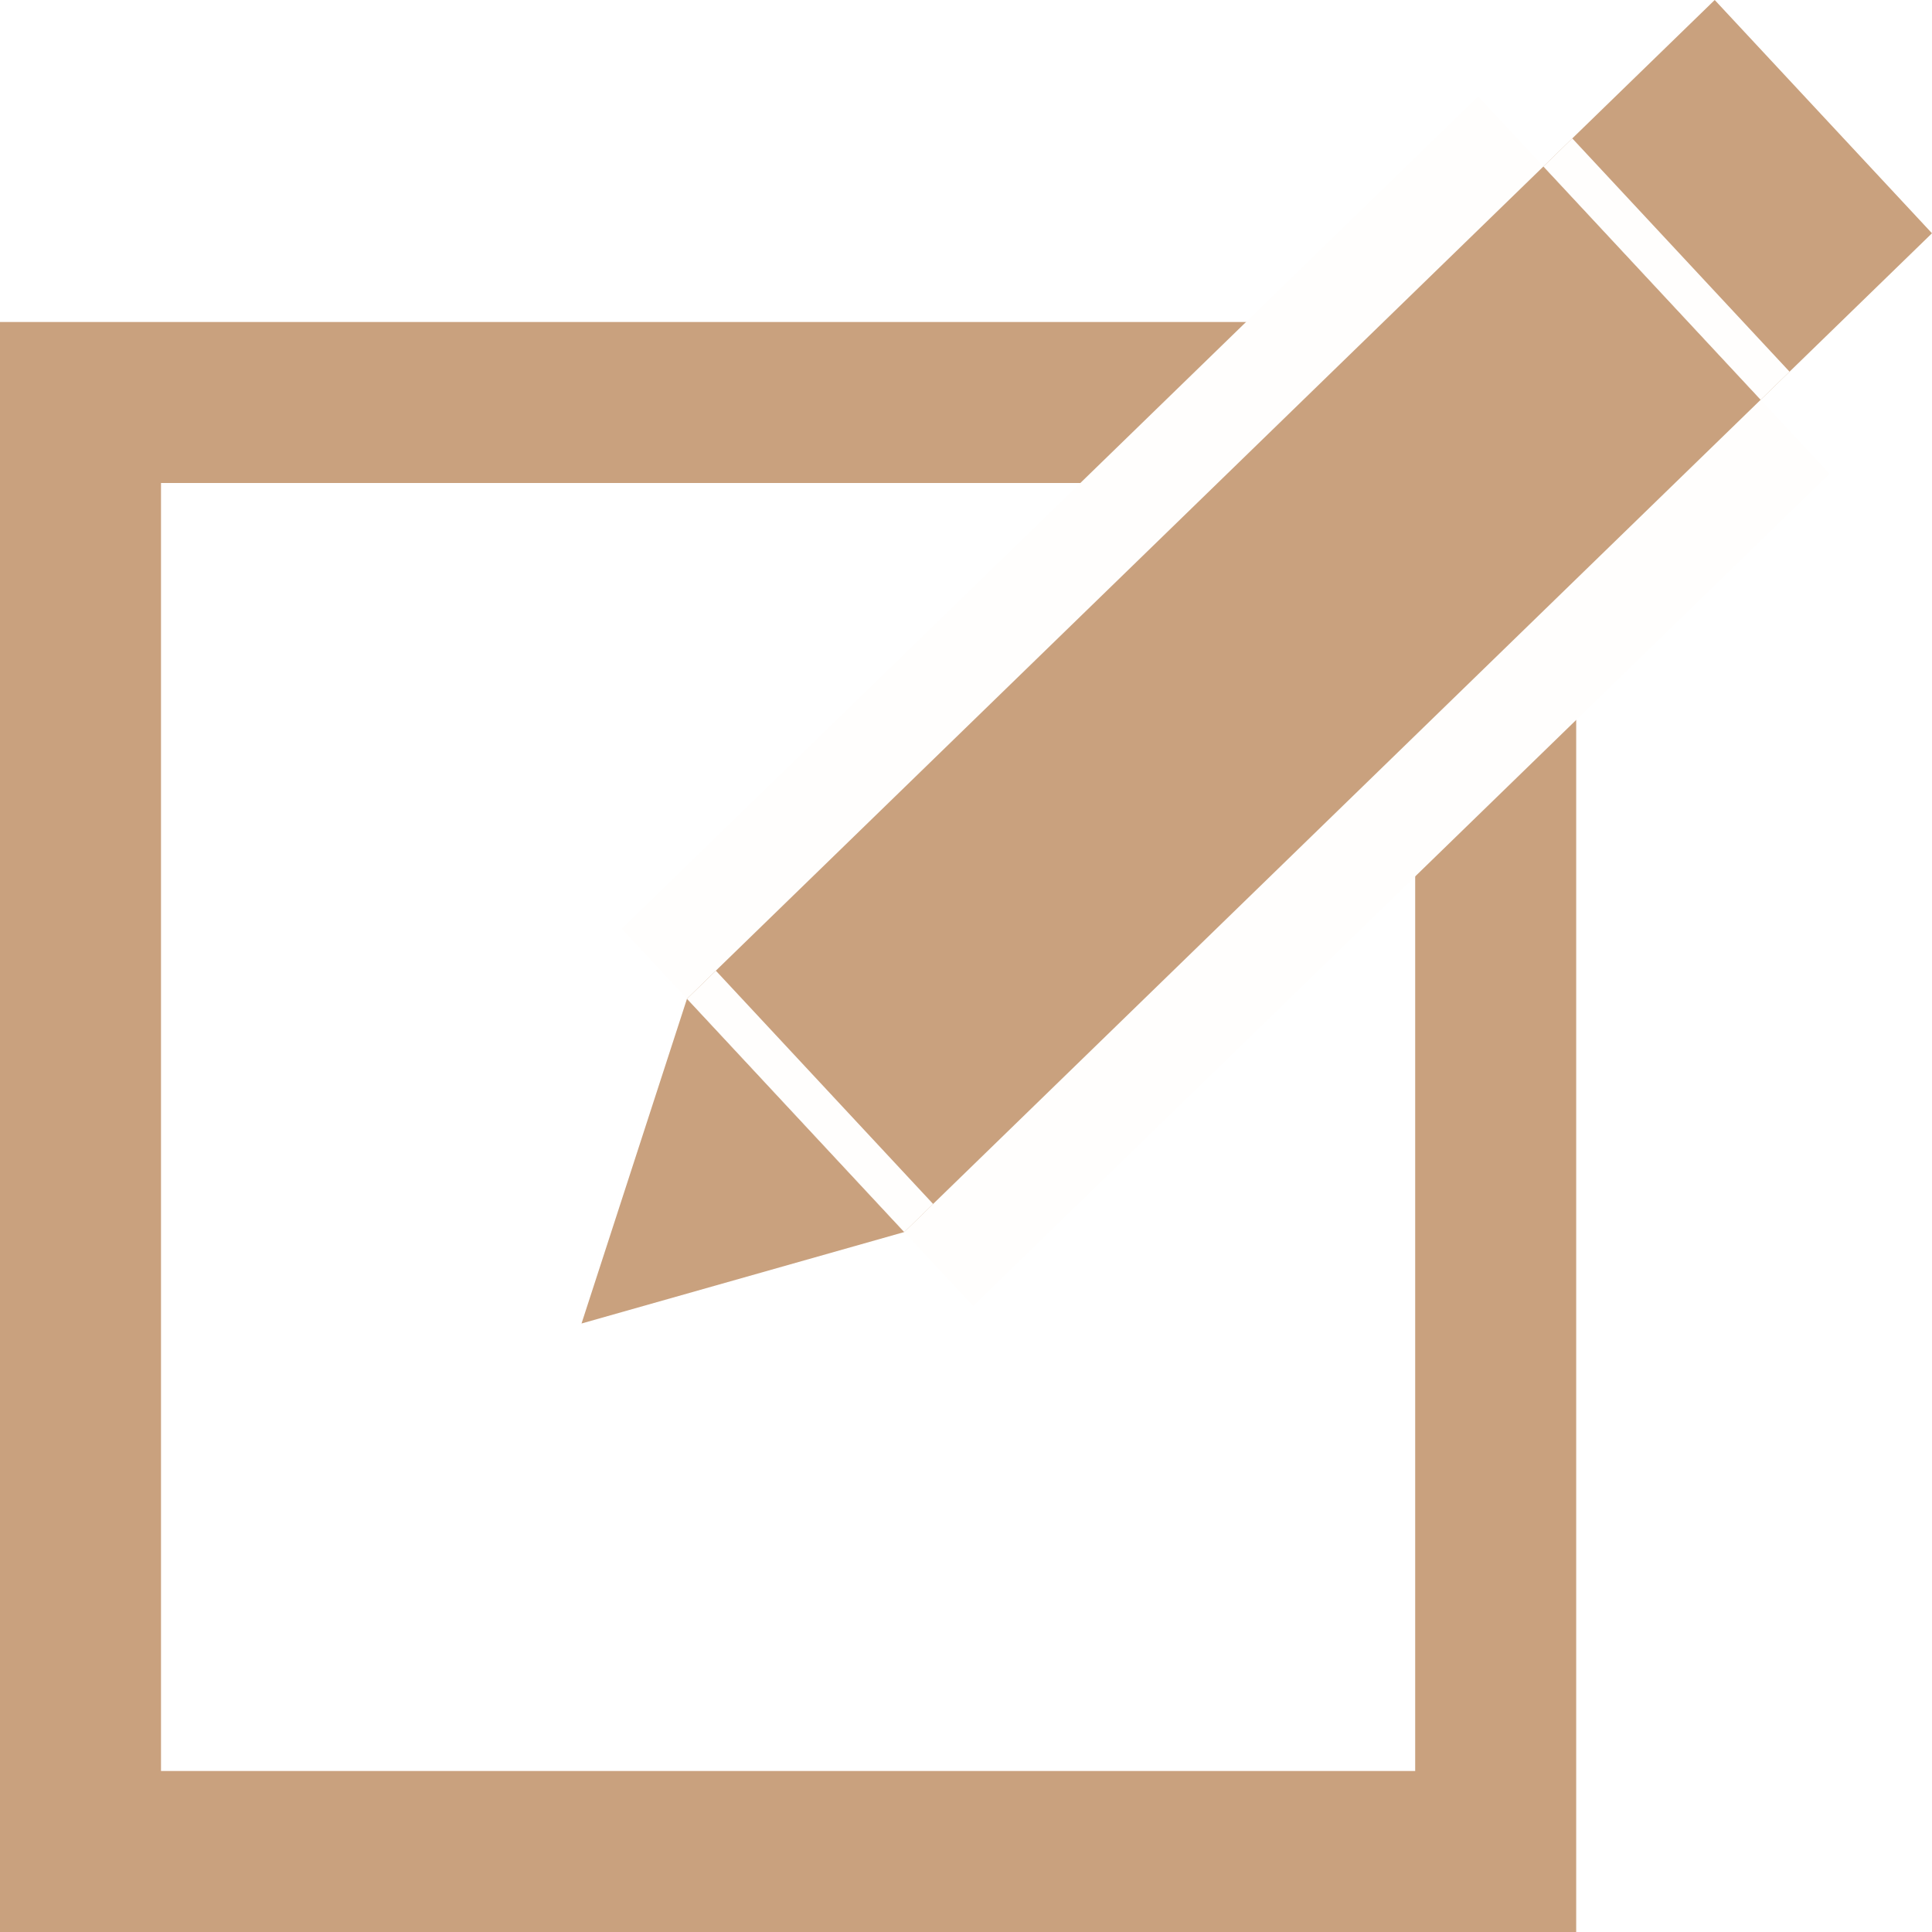
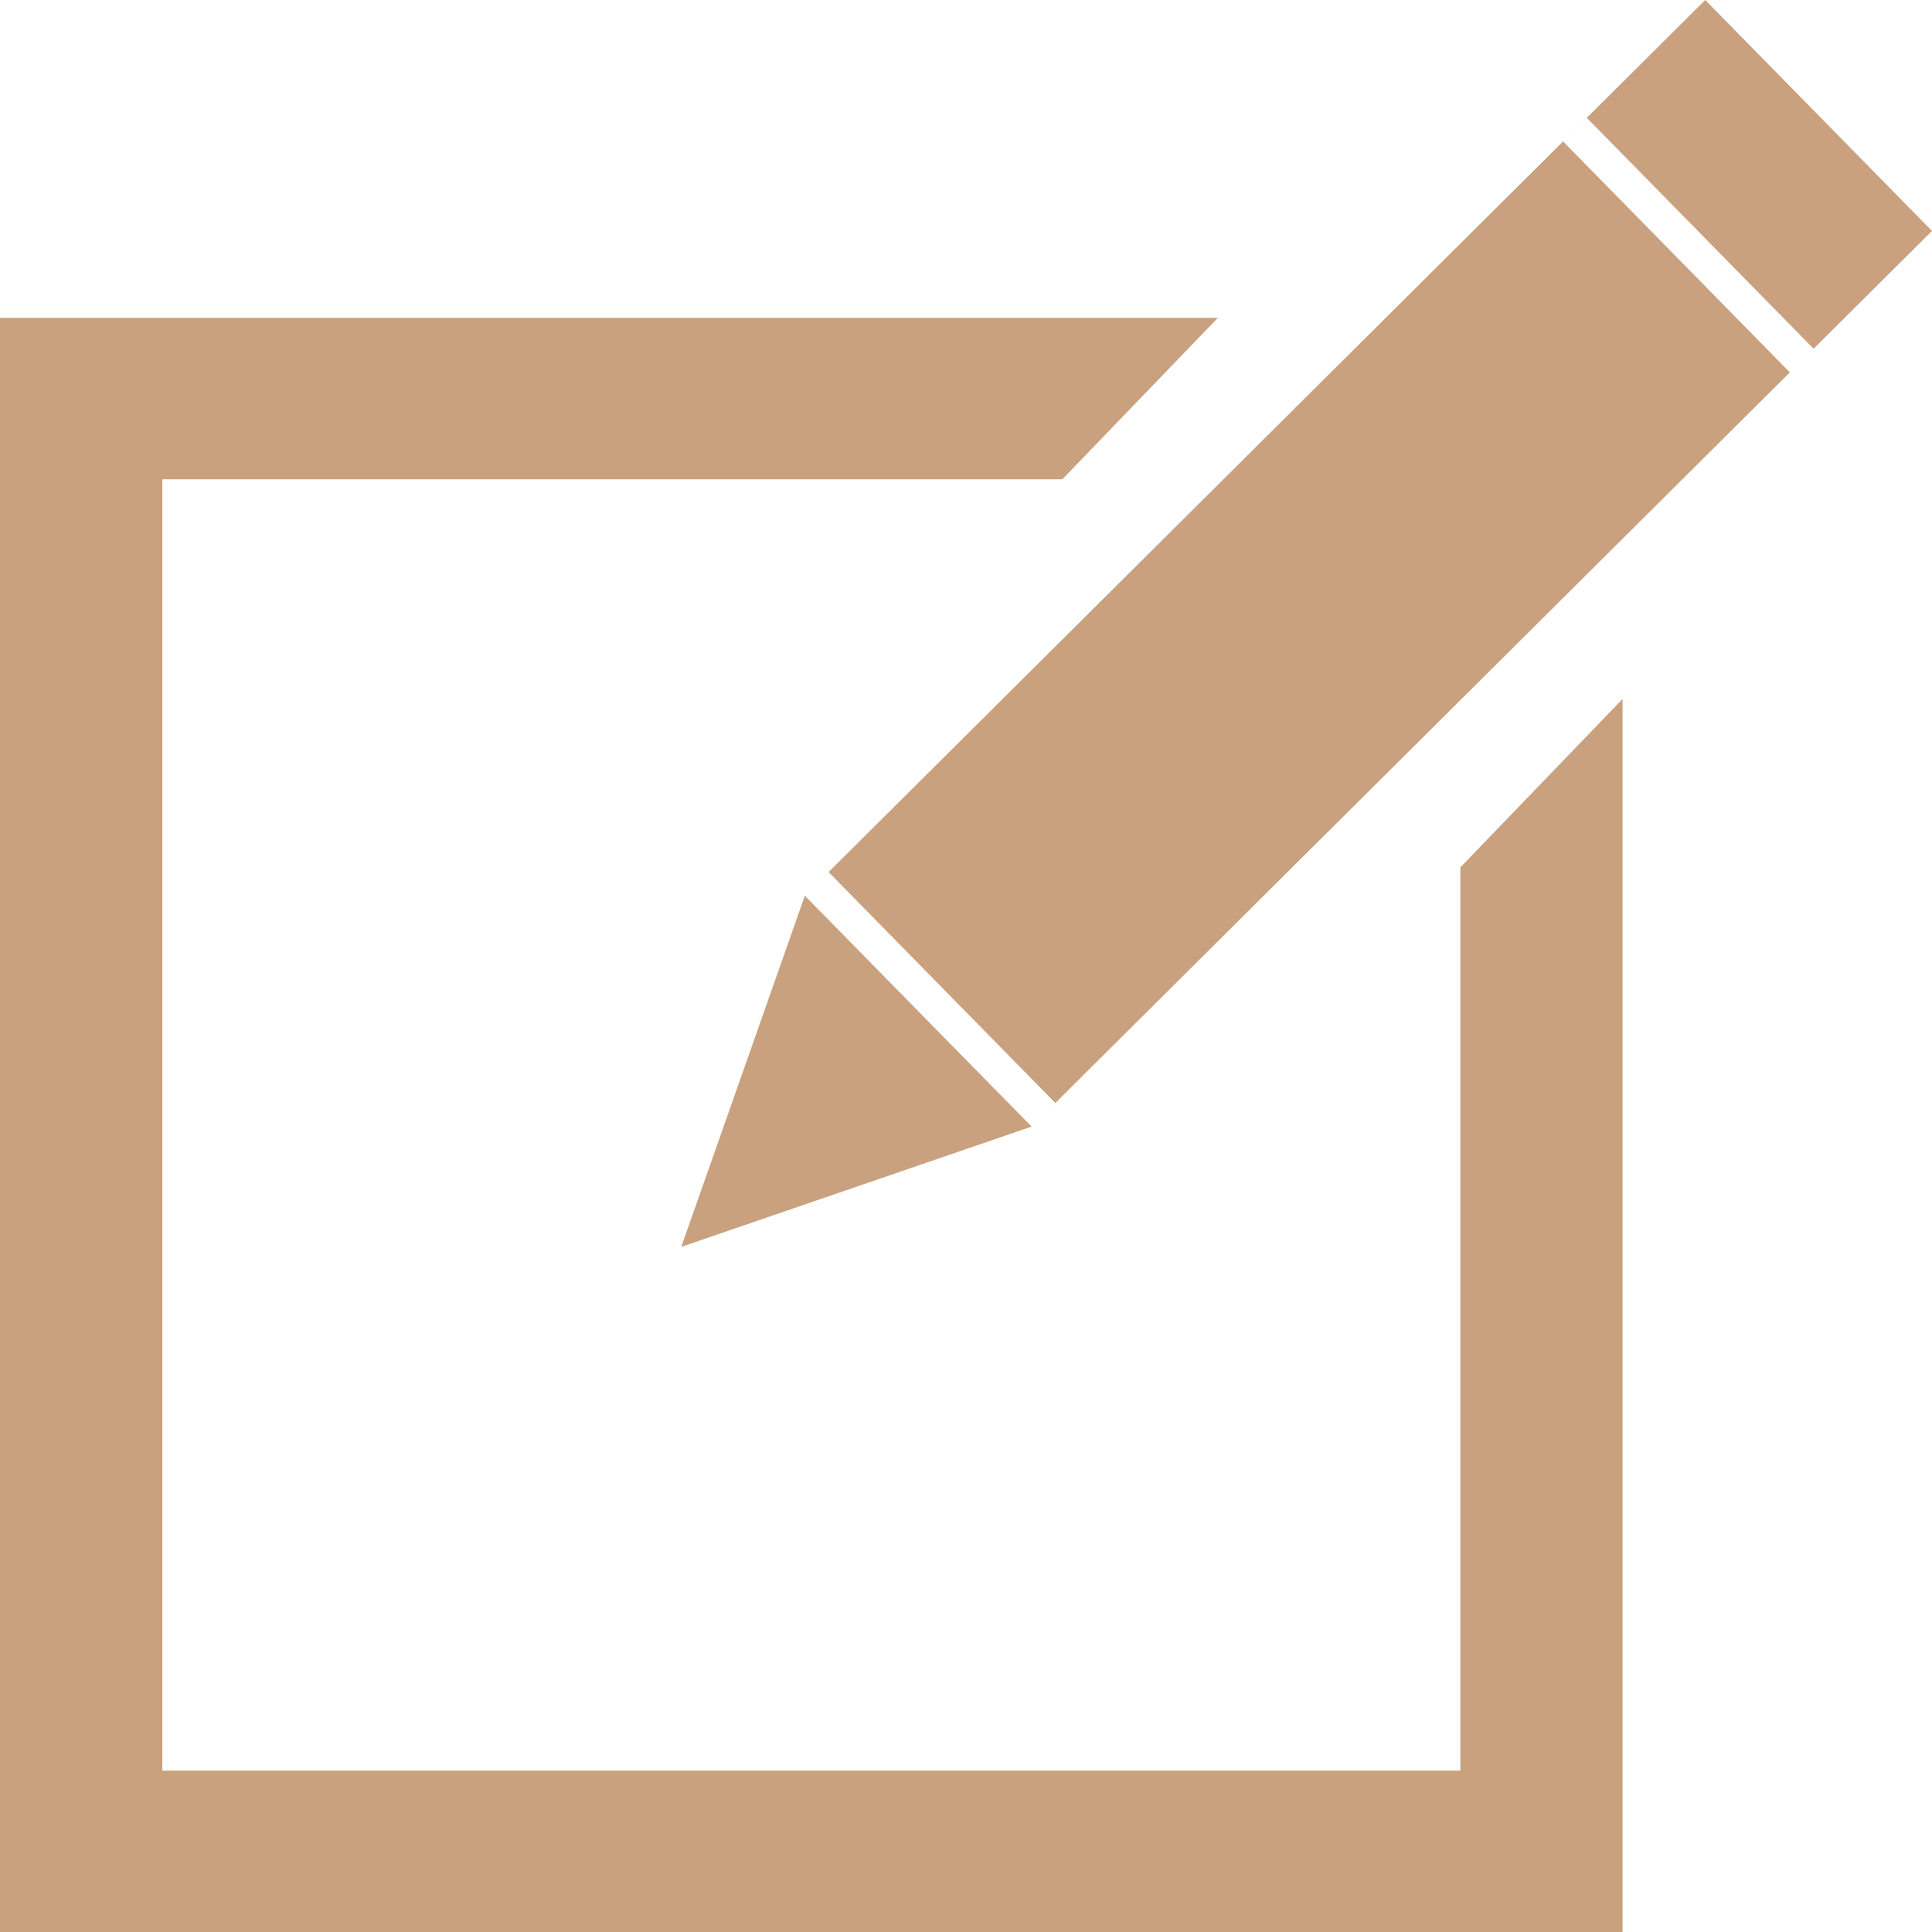
- <svg xmlns="http://www.w3.org/2000/svg" width="24" height="24" viewBox="0 0 24 24" fill="none">
-   <rect x="1" y="5" width="17.58" height="18" stroke="#C9A17E" stroke-width="2" />
-   <rect width="6.405" height="14.835" transform="matrix(0.68155 0.731772 -0.717154 0.696914 18.3623 1.19765)" fill="#FFFEFD" />
-   <rect width="3.96" height="14.835" transform="matrix(0.68155 0.731772 -0.717154 0.696914 19.1729 2.06787)" fill="#C9A17E" />
-   <rect width="3.96" height="2.967" transform="matrix(0.68155 0.731772 -0.717154 0.696914 21.3008 0)" fill="#C9A17E" />
-   <path d="M7.224 16.441L8.534 12.407L11.233 15.305L7.224 16.441Z" fill="#C9A17E" />
-   <line y1="-0.25" x2="3.96" y2="-0.25" transform="matrix(0.68155 0.731772 -0.717154 0.696914 8.53418 12.4069)" stroke="#FFFEFD" stroke-width="0.5" />
-   <line y1="-0.25" x2="3.96" y2="-0.25" transform="matrix(0.68155 0.731772 -0.717154 0.696914 19.1729 2.06787)" stroke="#FFFEFD" stroke-width="0.5" />
+ <svg xmlns="http://www.w3.org/2000/svg" width="24" height="24" viewBox="0 0 24 24" fill="#C9A17E">
+   <path d="M15.129 3.948H0V24H20.156V8.683L18.141 10.775V21.995H2.016V5.954H13.197L15.129 3.948Z" fill="#C9A17E" />
+   <path d="M9.998 11.127L12.815 13.995L13.11 13.702L10.293 10.833L21.183 0L24 2.869L22.529 4.332L19.712 1.464L19.417 1.757L22.234 4.626L12.815 13.995L8.463 15.489L9.998 11.127Z" fill="#C9A17E" />
</svg>
